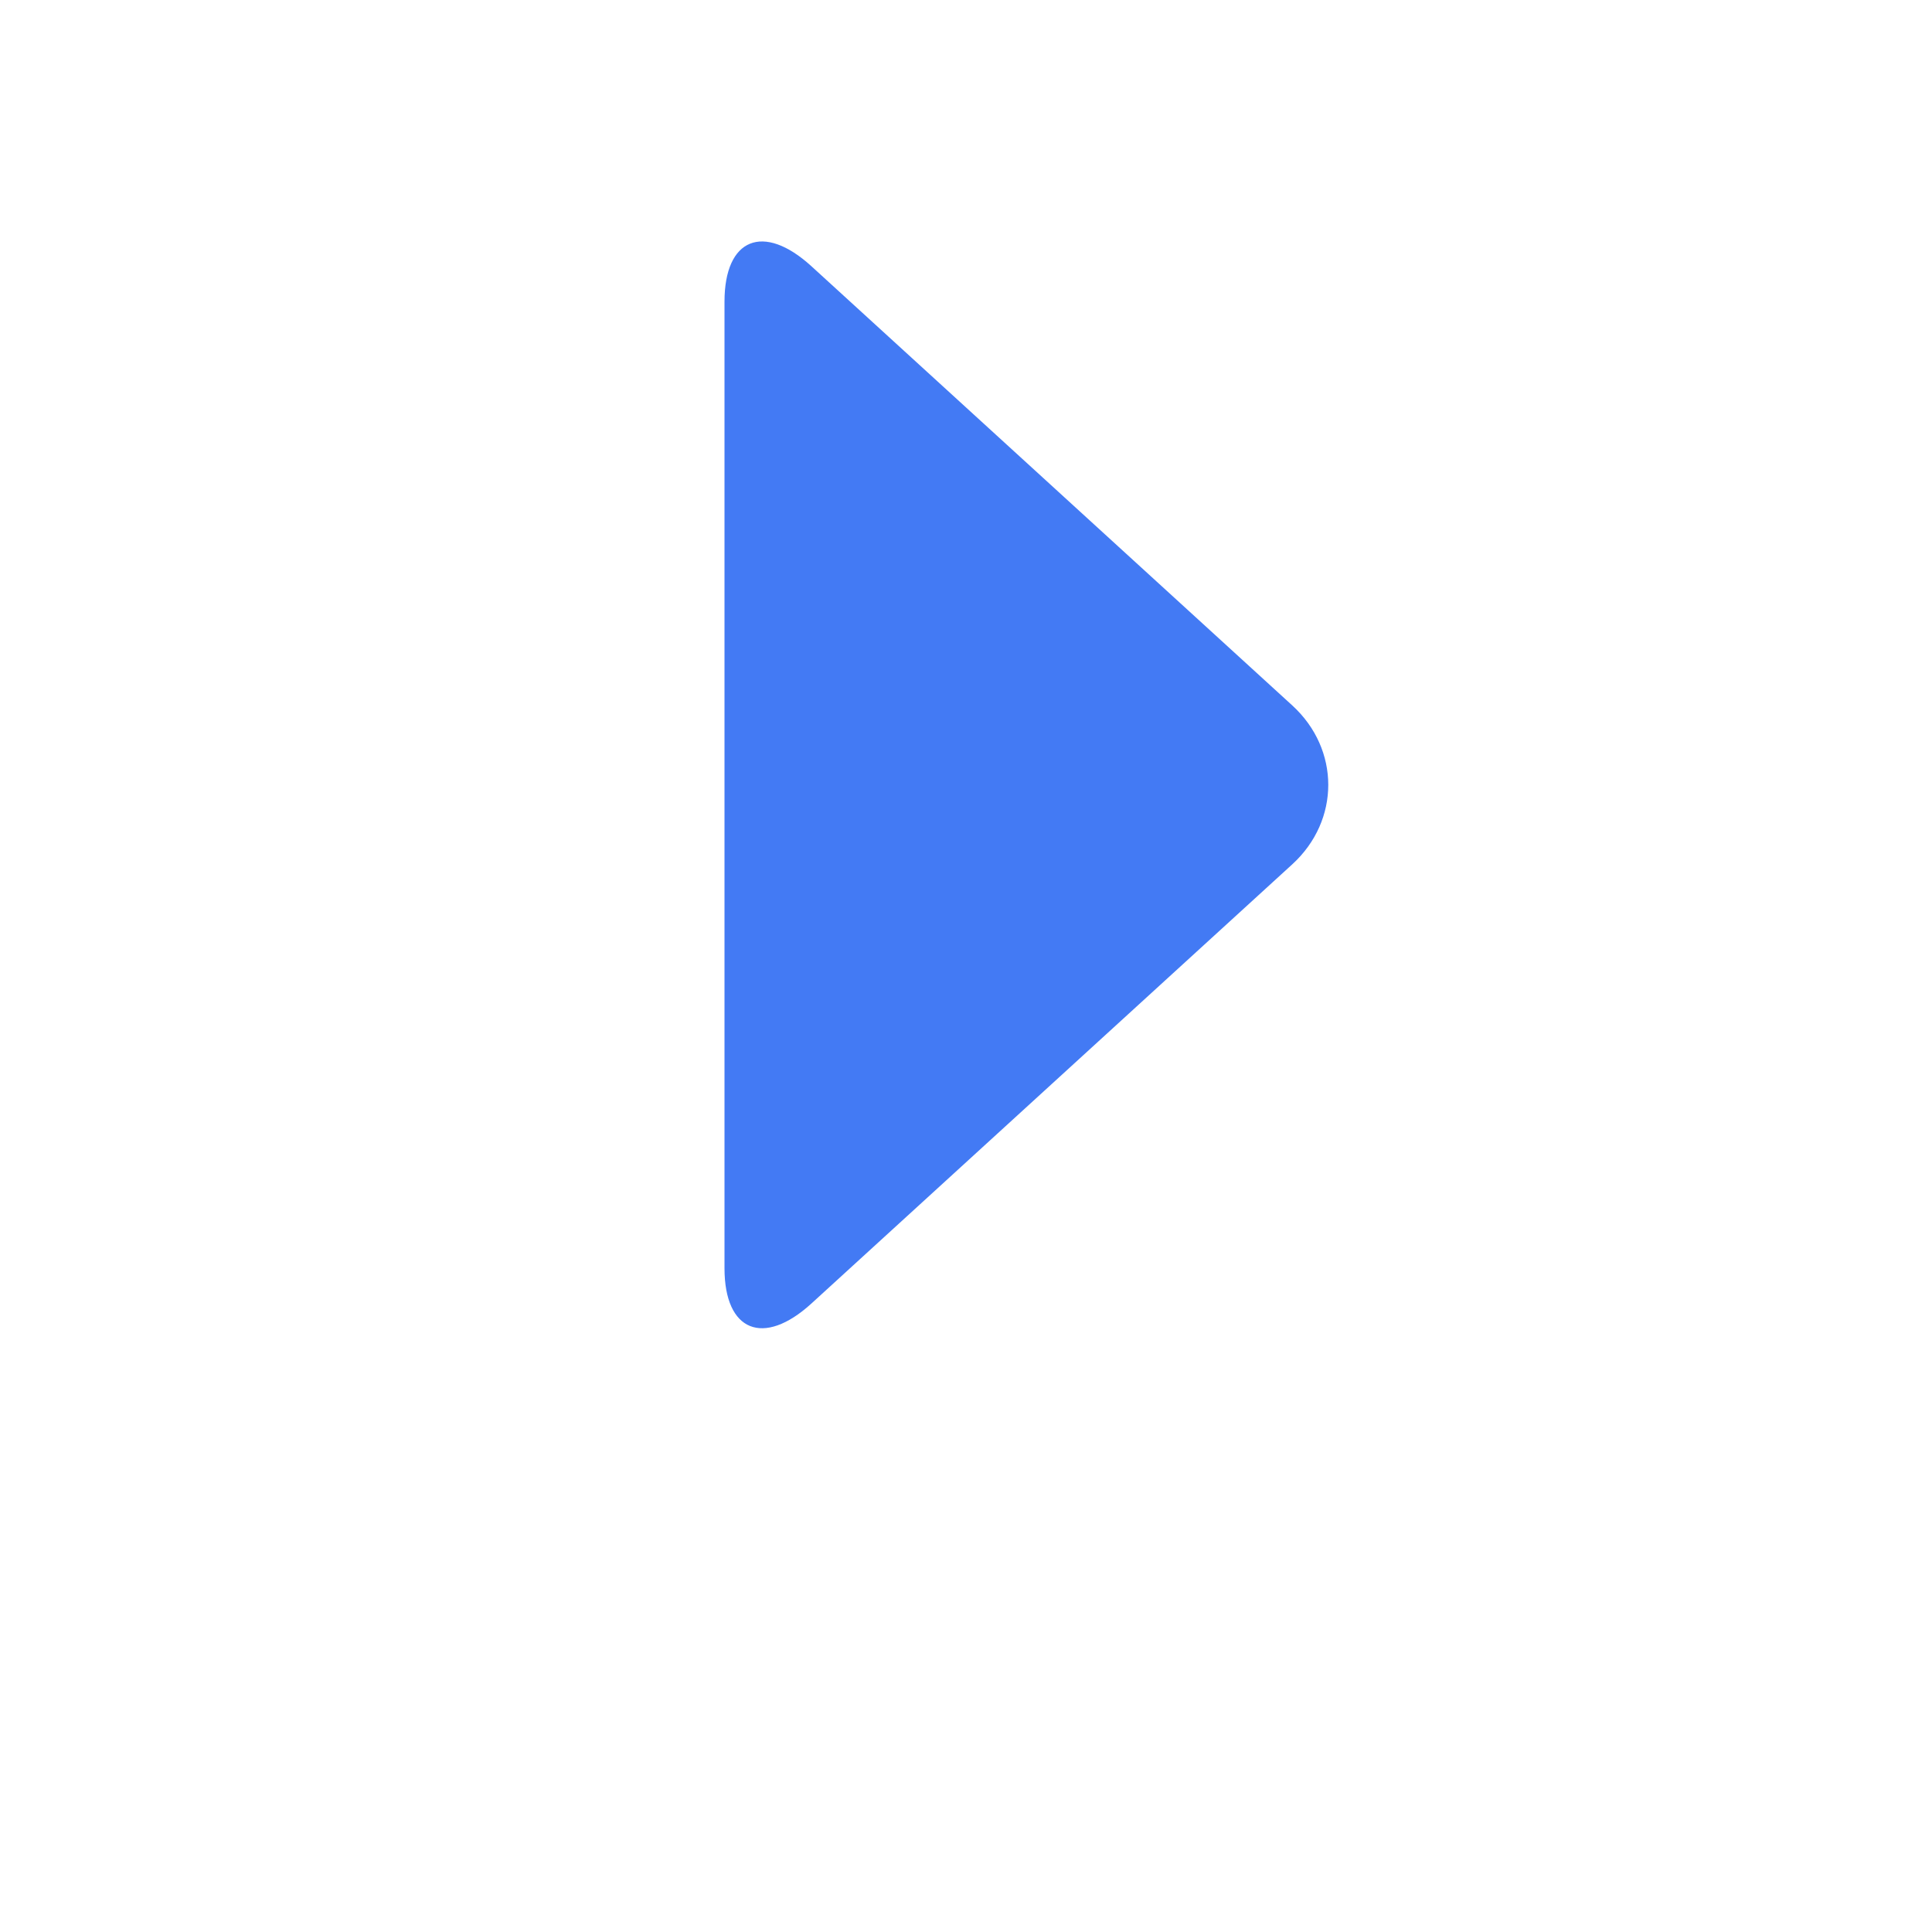
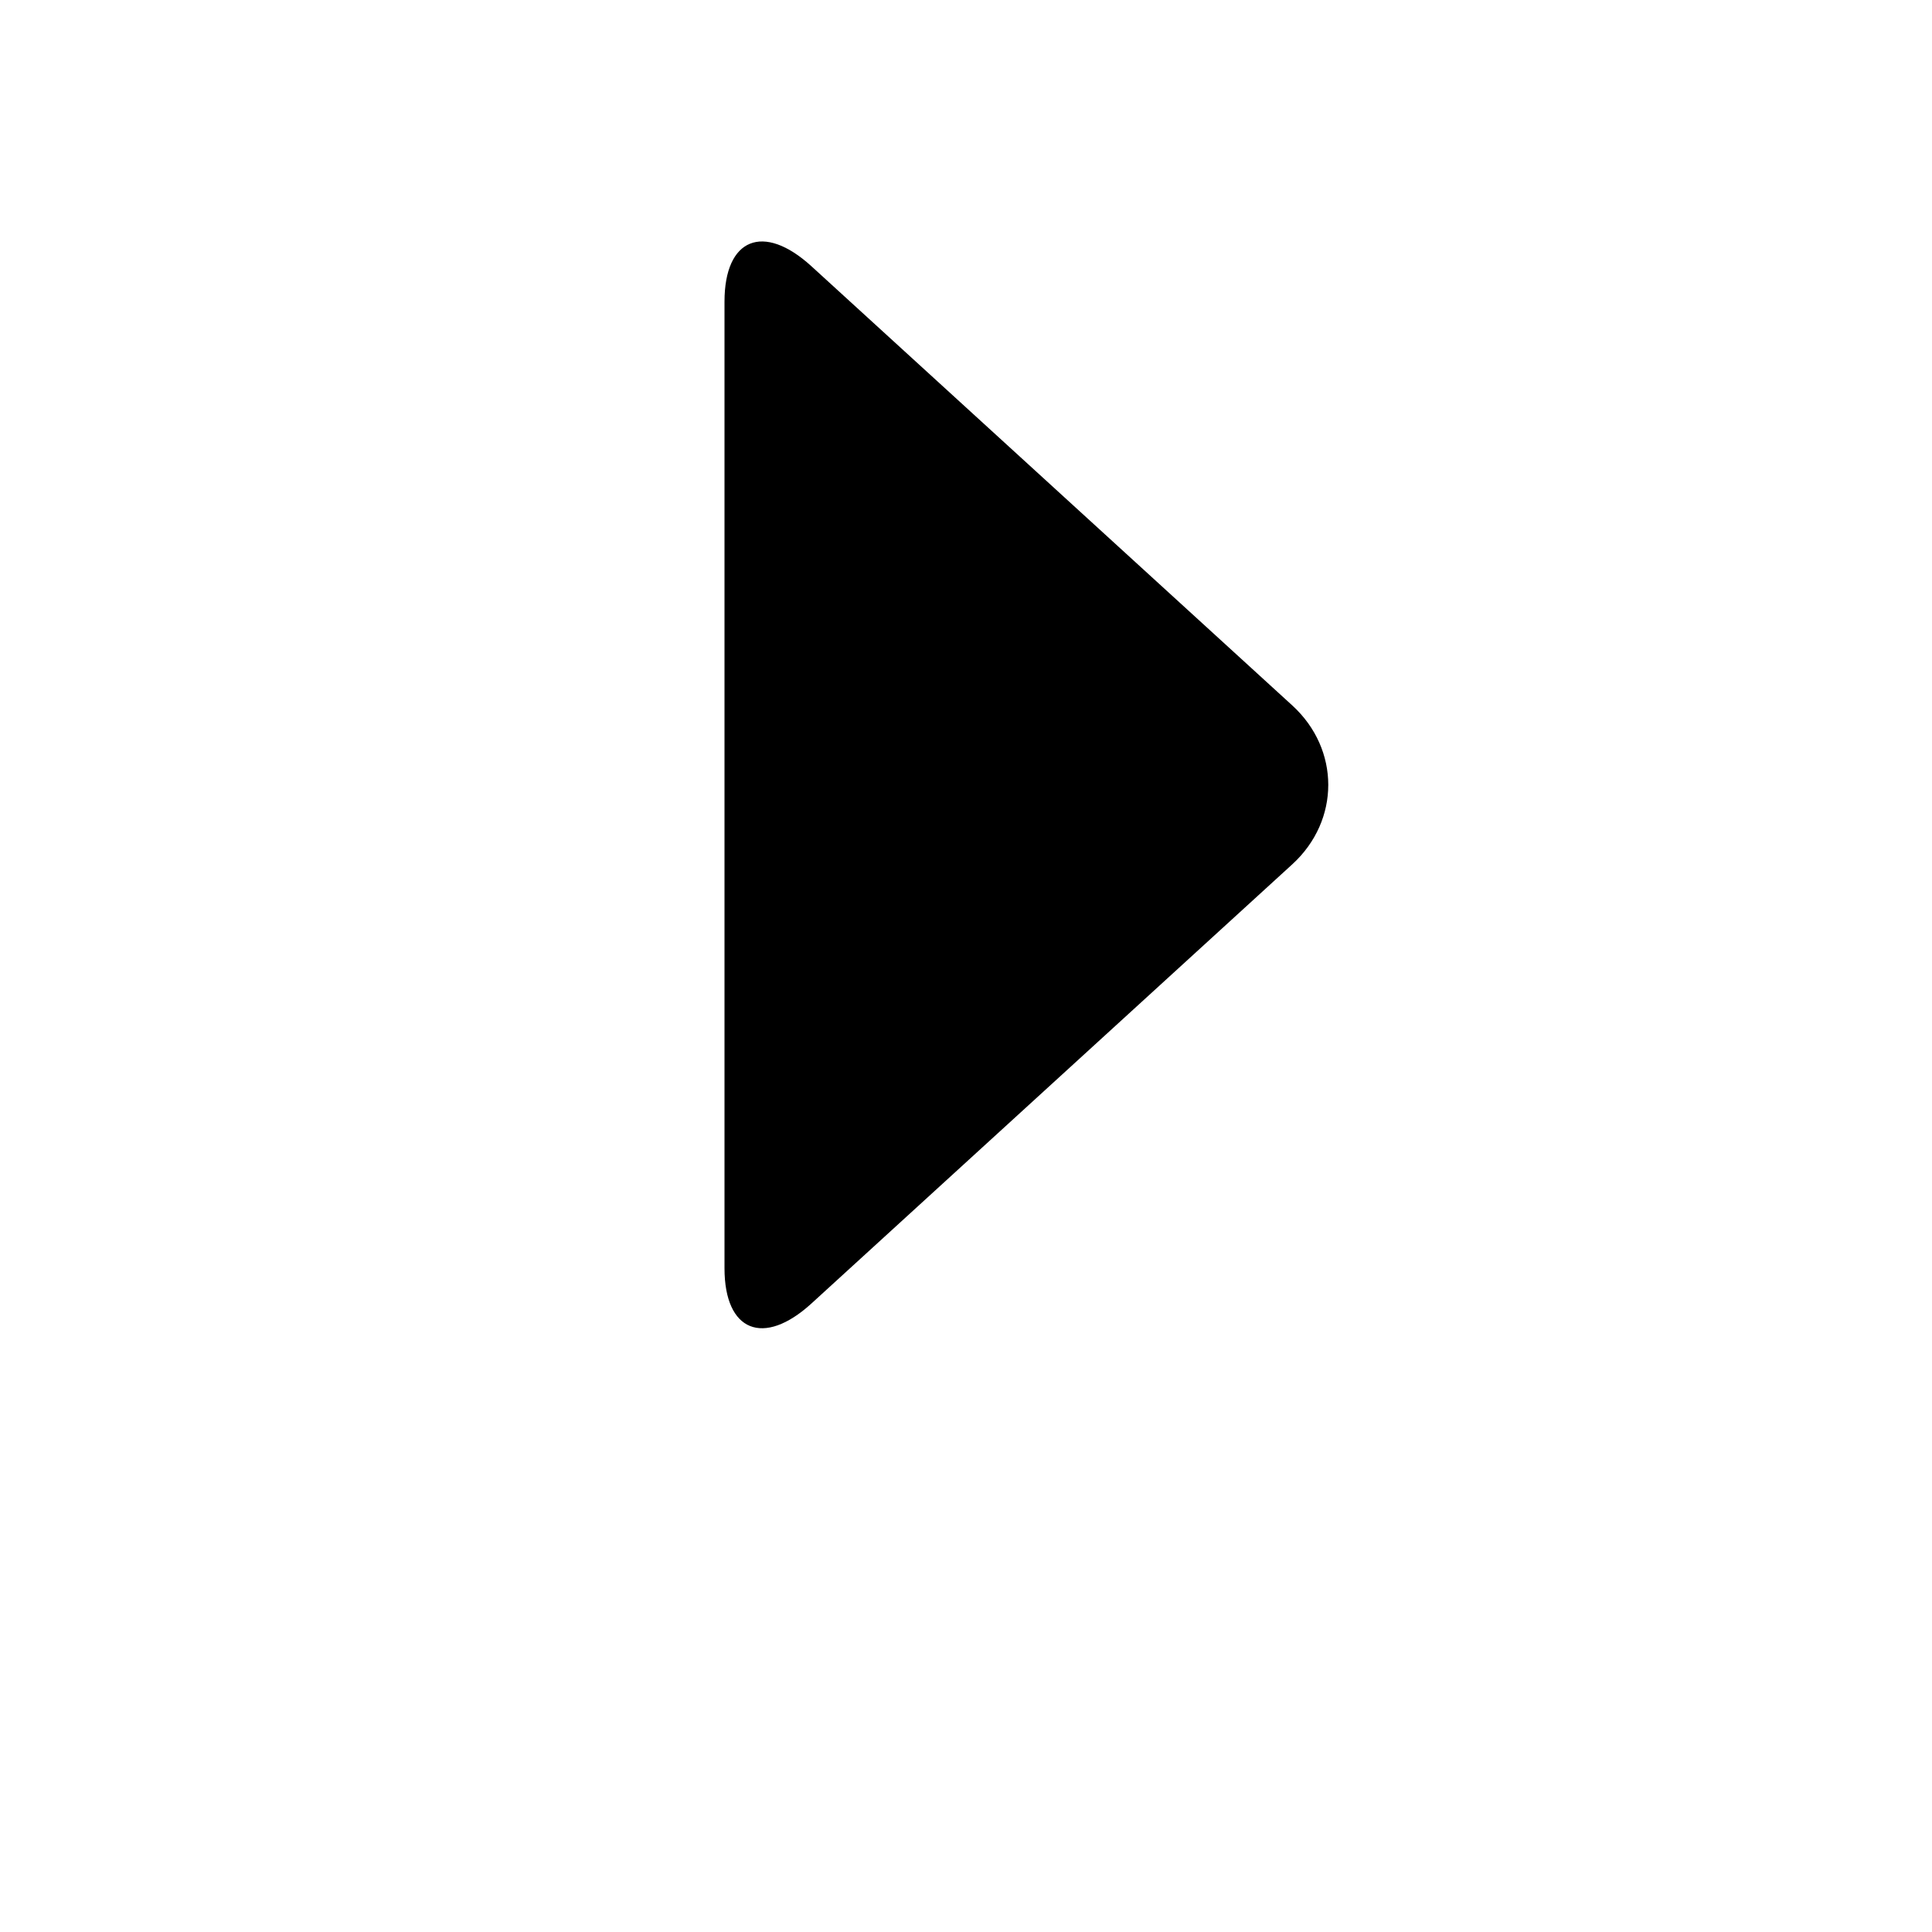
<svg xmlns="http://www.w3.org/2000/svg" width="16px" height="16px" viewBox="0 0 16 16" version="1.1">
-   <g id="Page-1" stroke="none" stroke-width="1" fill="none" fill-rule="evenodd">
-     <g id="16x16" fill="#437AF4">
-       <path d="M9.158,8.702 L12.795,4.72 C13.158,4.322 13.027,4 12.502,4 L4.497,4 C3.973,4 3.843,4.323 4.205,4.72 L7.842,8.702 C8.206,9.1 8.795,9.099 9.158,8.702 Z" id="arrow-right" transform="translate(8.5, 6.5) rotate(-90) translate(-8.5, -6.5) " />
-     </g>
+   <g id="16x16">
+     <path d="M9.158,8.702 L12.795,4.72 C13.158,4.322 13.027,4 12.502,4 L4.497,4 C3.973,4 3.843,4.323 4.205,4.72 L7.842,8.702 C8.206,9.1 8.795,9.099 9.158,8.702 Z" id="arrow-right" transform="translate(8.5, 6.5) rotate(-90) translate(-8.5, -6.5) " />
  </g>
</svg>
